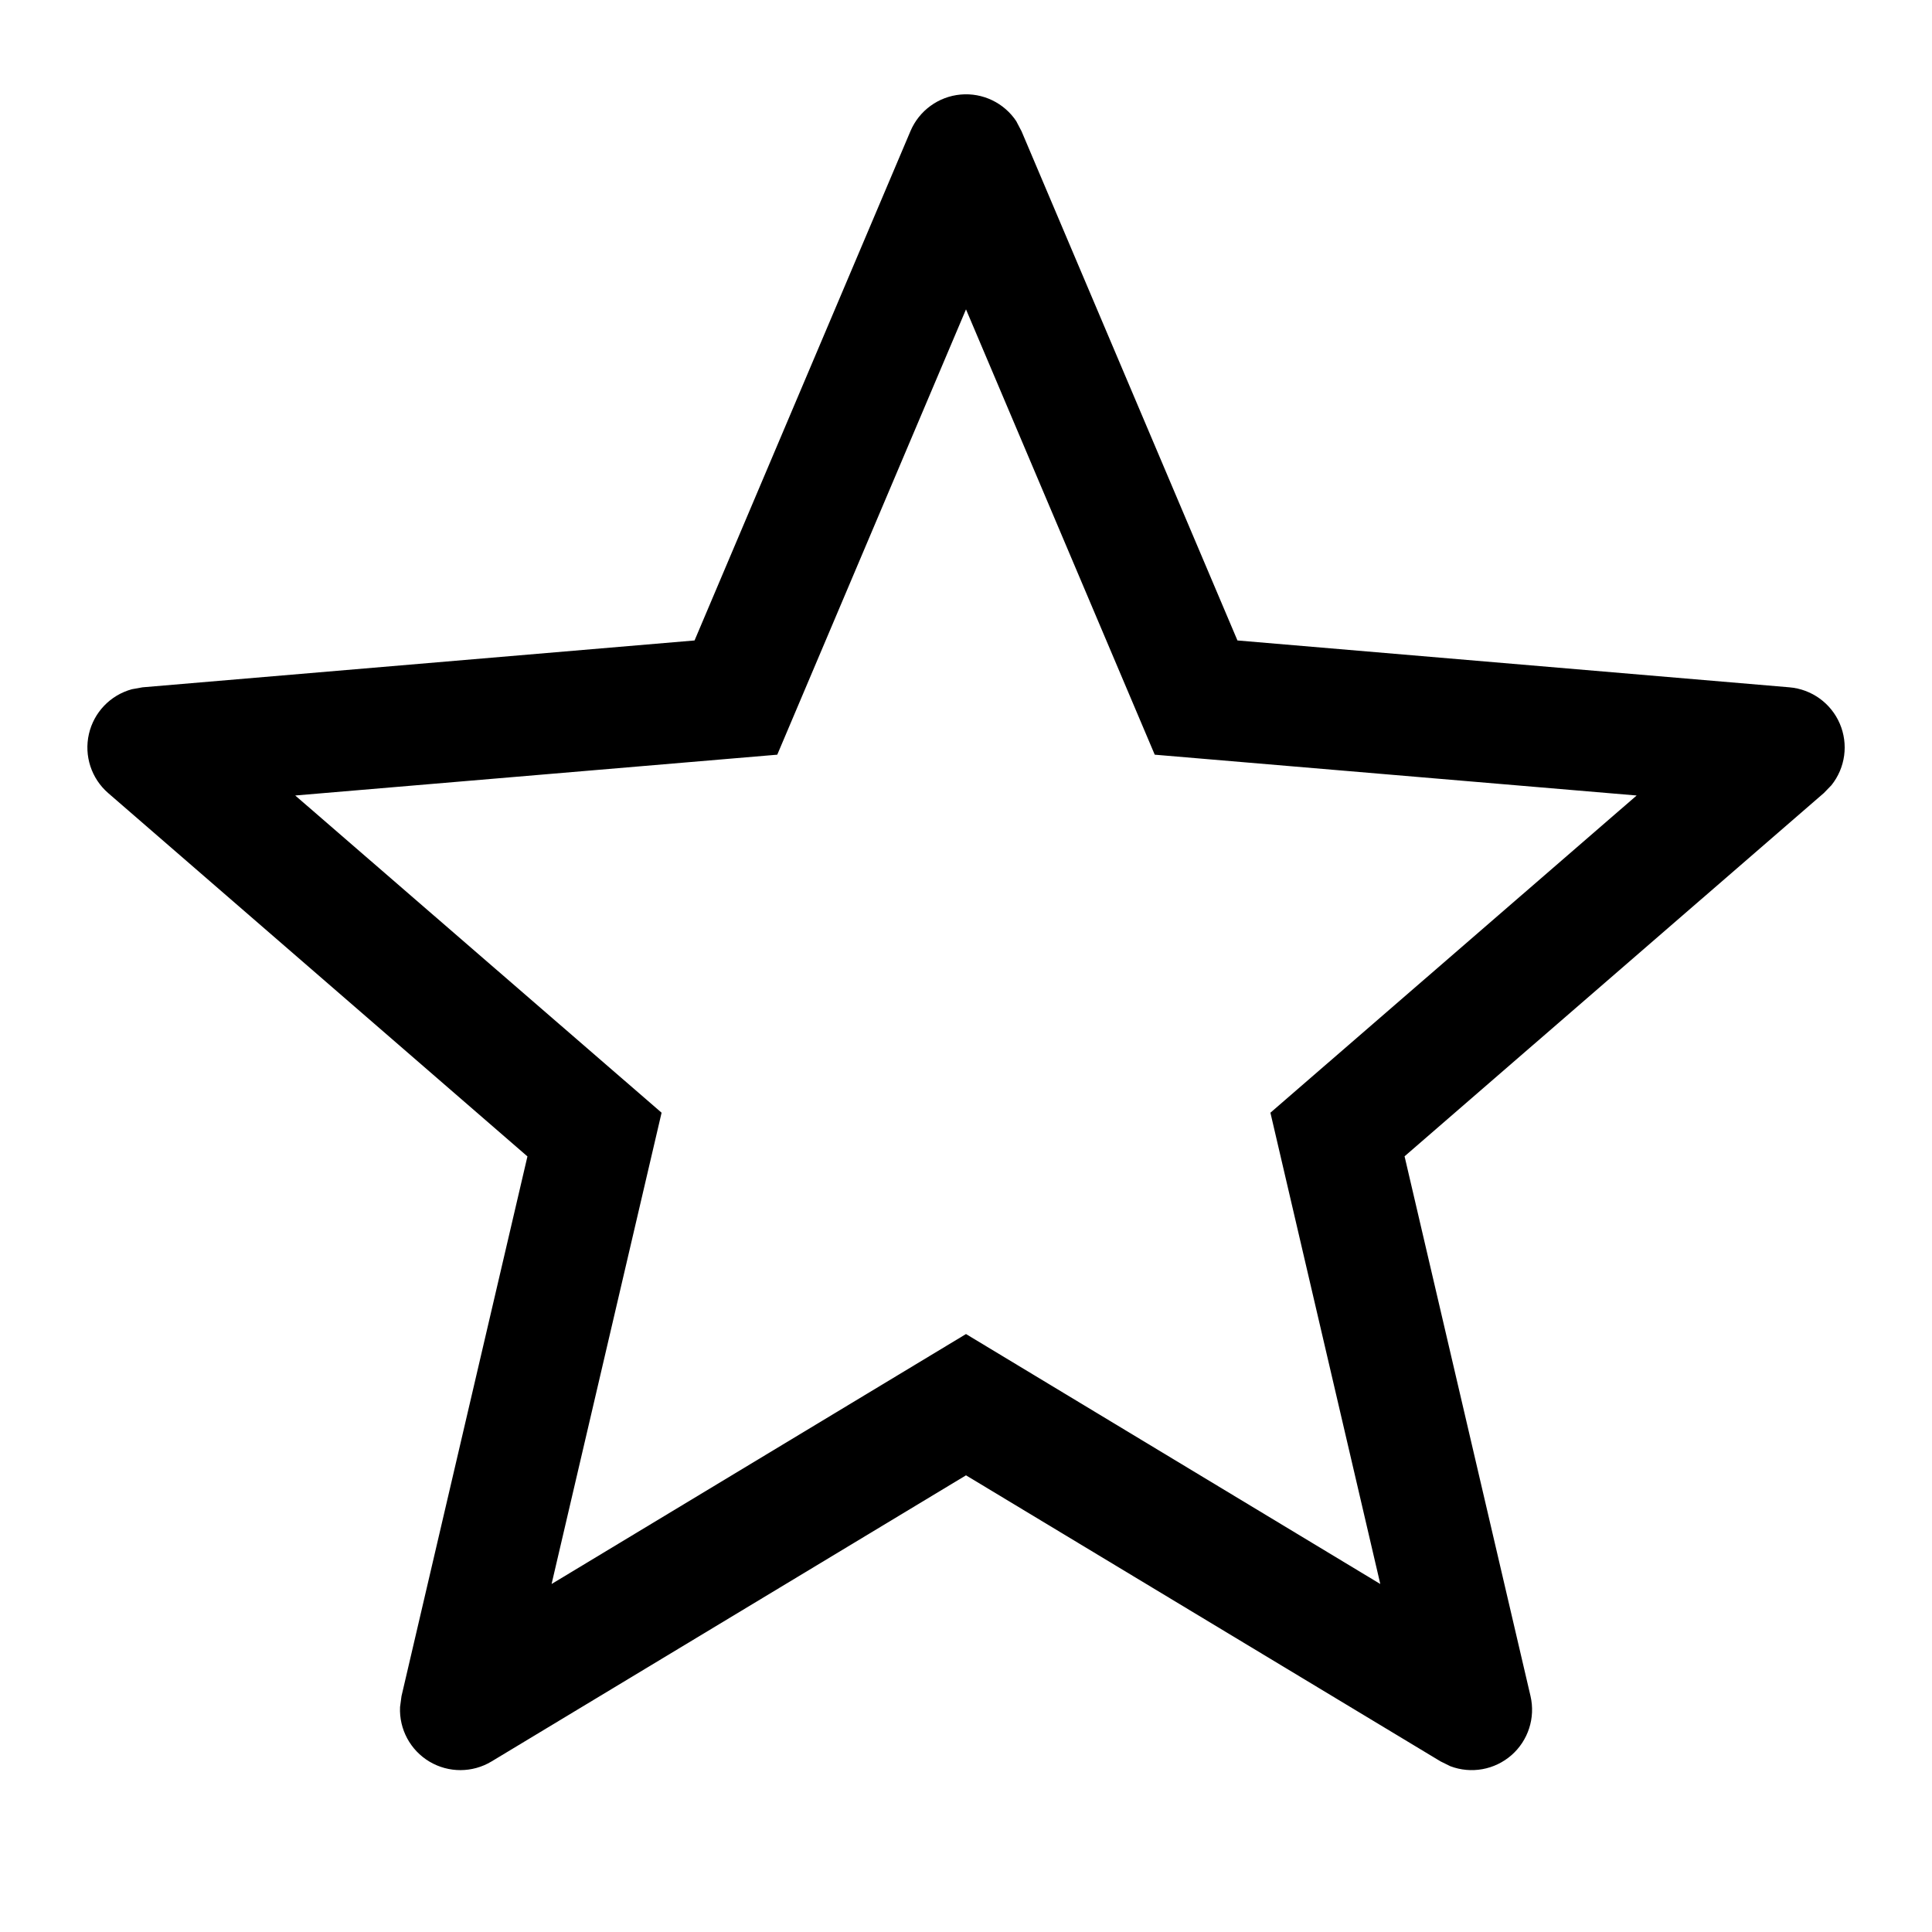
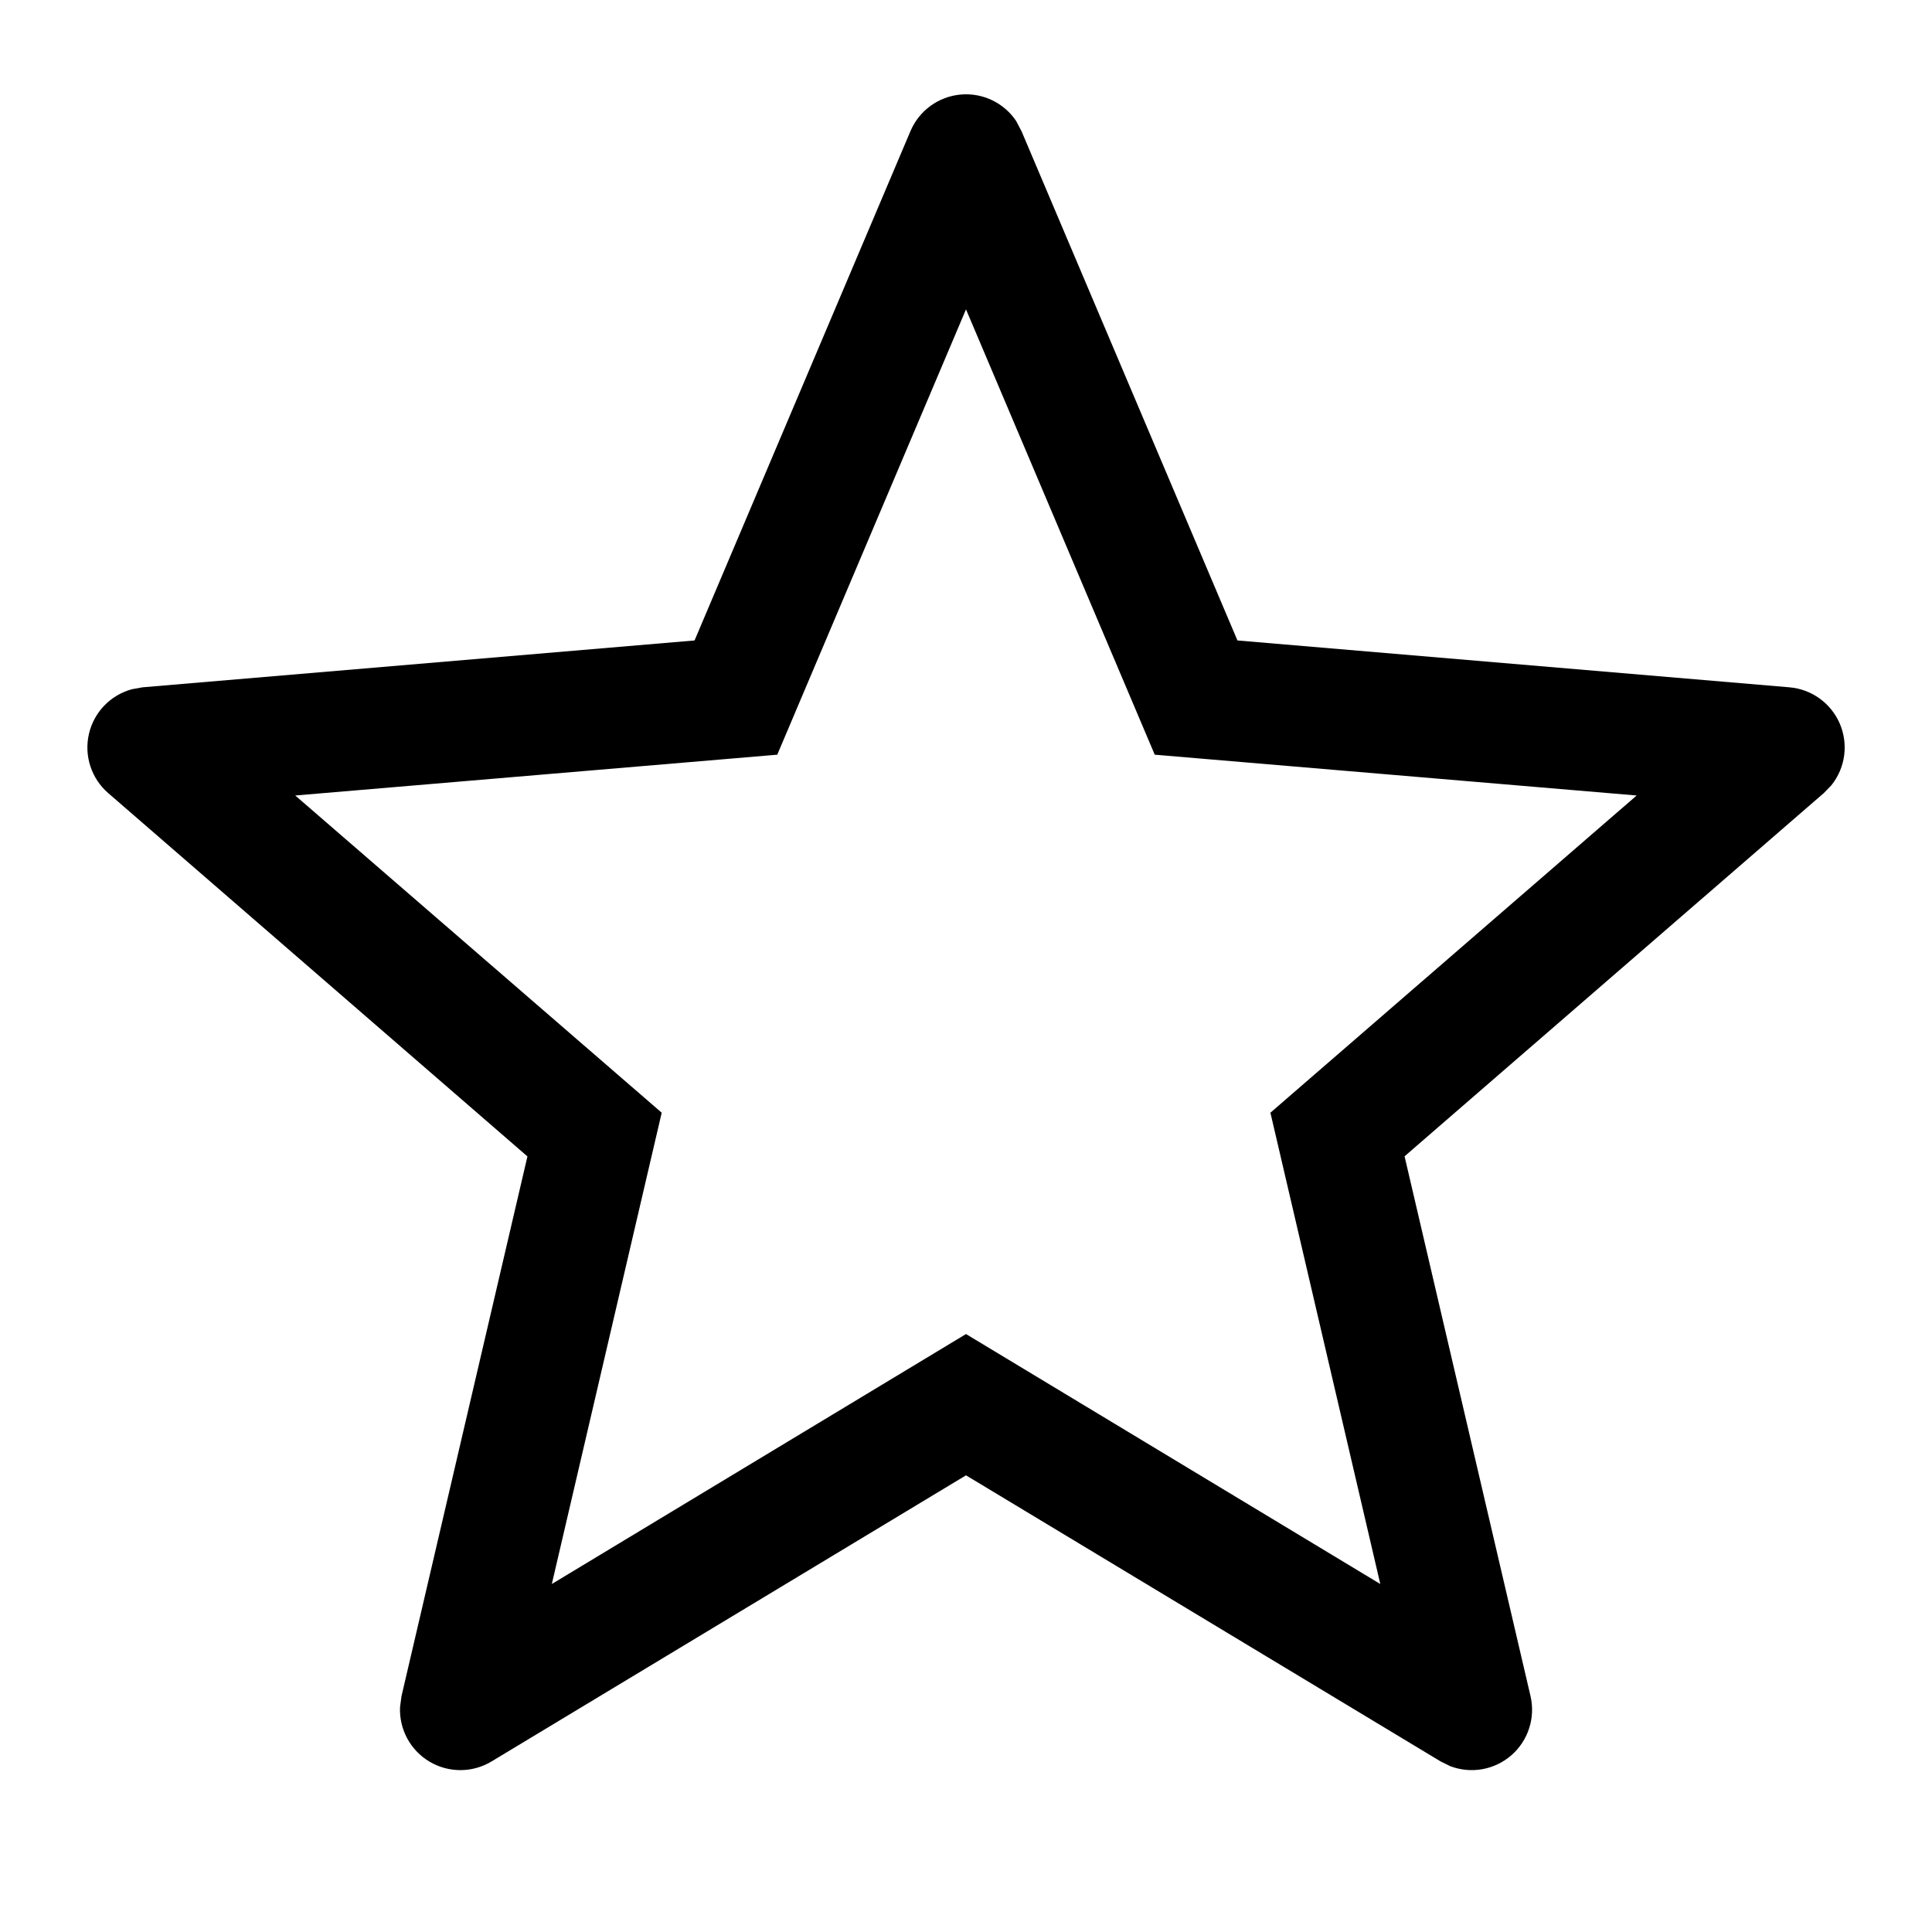
<svg xmlns="http://www.w3.org/2000/svg" viewBox="0 0 16 16" height="16px" width="16px" fill="currentColor" aria-hidden="true" role="img">
-   <path fill-rule="evenodd" d="m8.418 1.007.042.08 1.788 4.217 4.571.388a.5.5 0 0 1 .348.811l-.063.065-3.472 3.008 1.043 4.47a.5.5 0 0 1-.664.581l-.081-.04L8 12.218l-3.93 2.37a.5.5 0 0 1-.757-.451l.012-.09 1.043-4.47L.896 6.568a.5.5 0 0 1 .196-.86l.089-.016 4.571-.388L7.54 1.086a.5.5 0 0 1 .878-.08M8 2.562 6.437 6.25l-3.992.338 3.034 2.627-.911 3.903L8 11.048l3.431 2.07-.91-3.903 3.033-2.627-3.991-.338z" clip-rule="evenodd" />
+   <path fill-rule="evenodd" d="m8.418 1.007.042.08 1.788 4.217 4.571.388a.5.5 0 0 1 .348.811l-.063.065-3.472 3.008 1.043 4.47a.5.5 0 0 1-.664.581l-.081-.04L8 12.218l-3.93 2.37a.5.5 0 0 1-.757-.451l.012-.09 1.043-4.47L.896 6.568a.5.5 0 0 1 .196-.86l.089-.016 4.571-.388L7.54 1.086a.5.5 0 0 1 .878-.08M8 2.562 6.437 6.25l-3.992.338L5.48 9.215l-.91 3.903L8 11.048l3.431 2.07-.91-3.903 3.033-2.627-3.991-.338z" clip-rule="evenodd" />
</svg>
